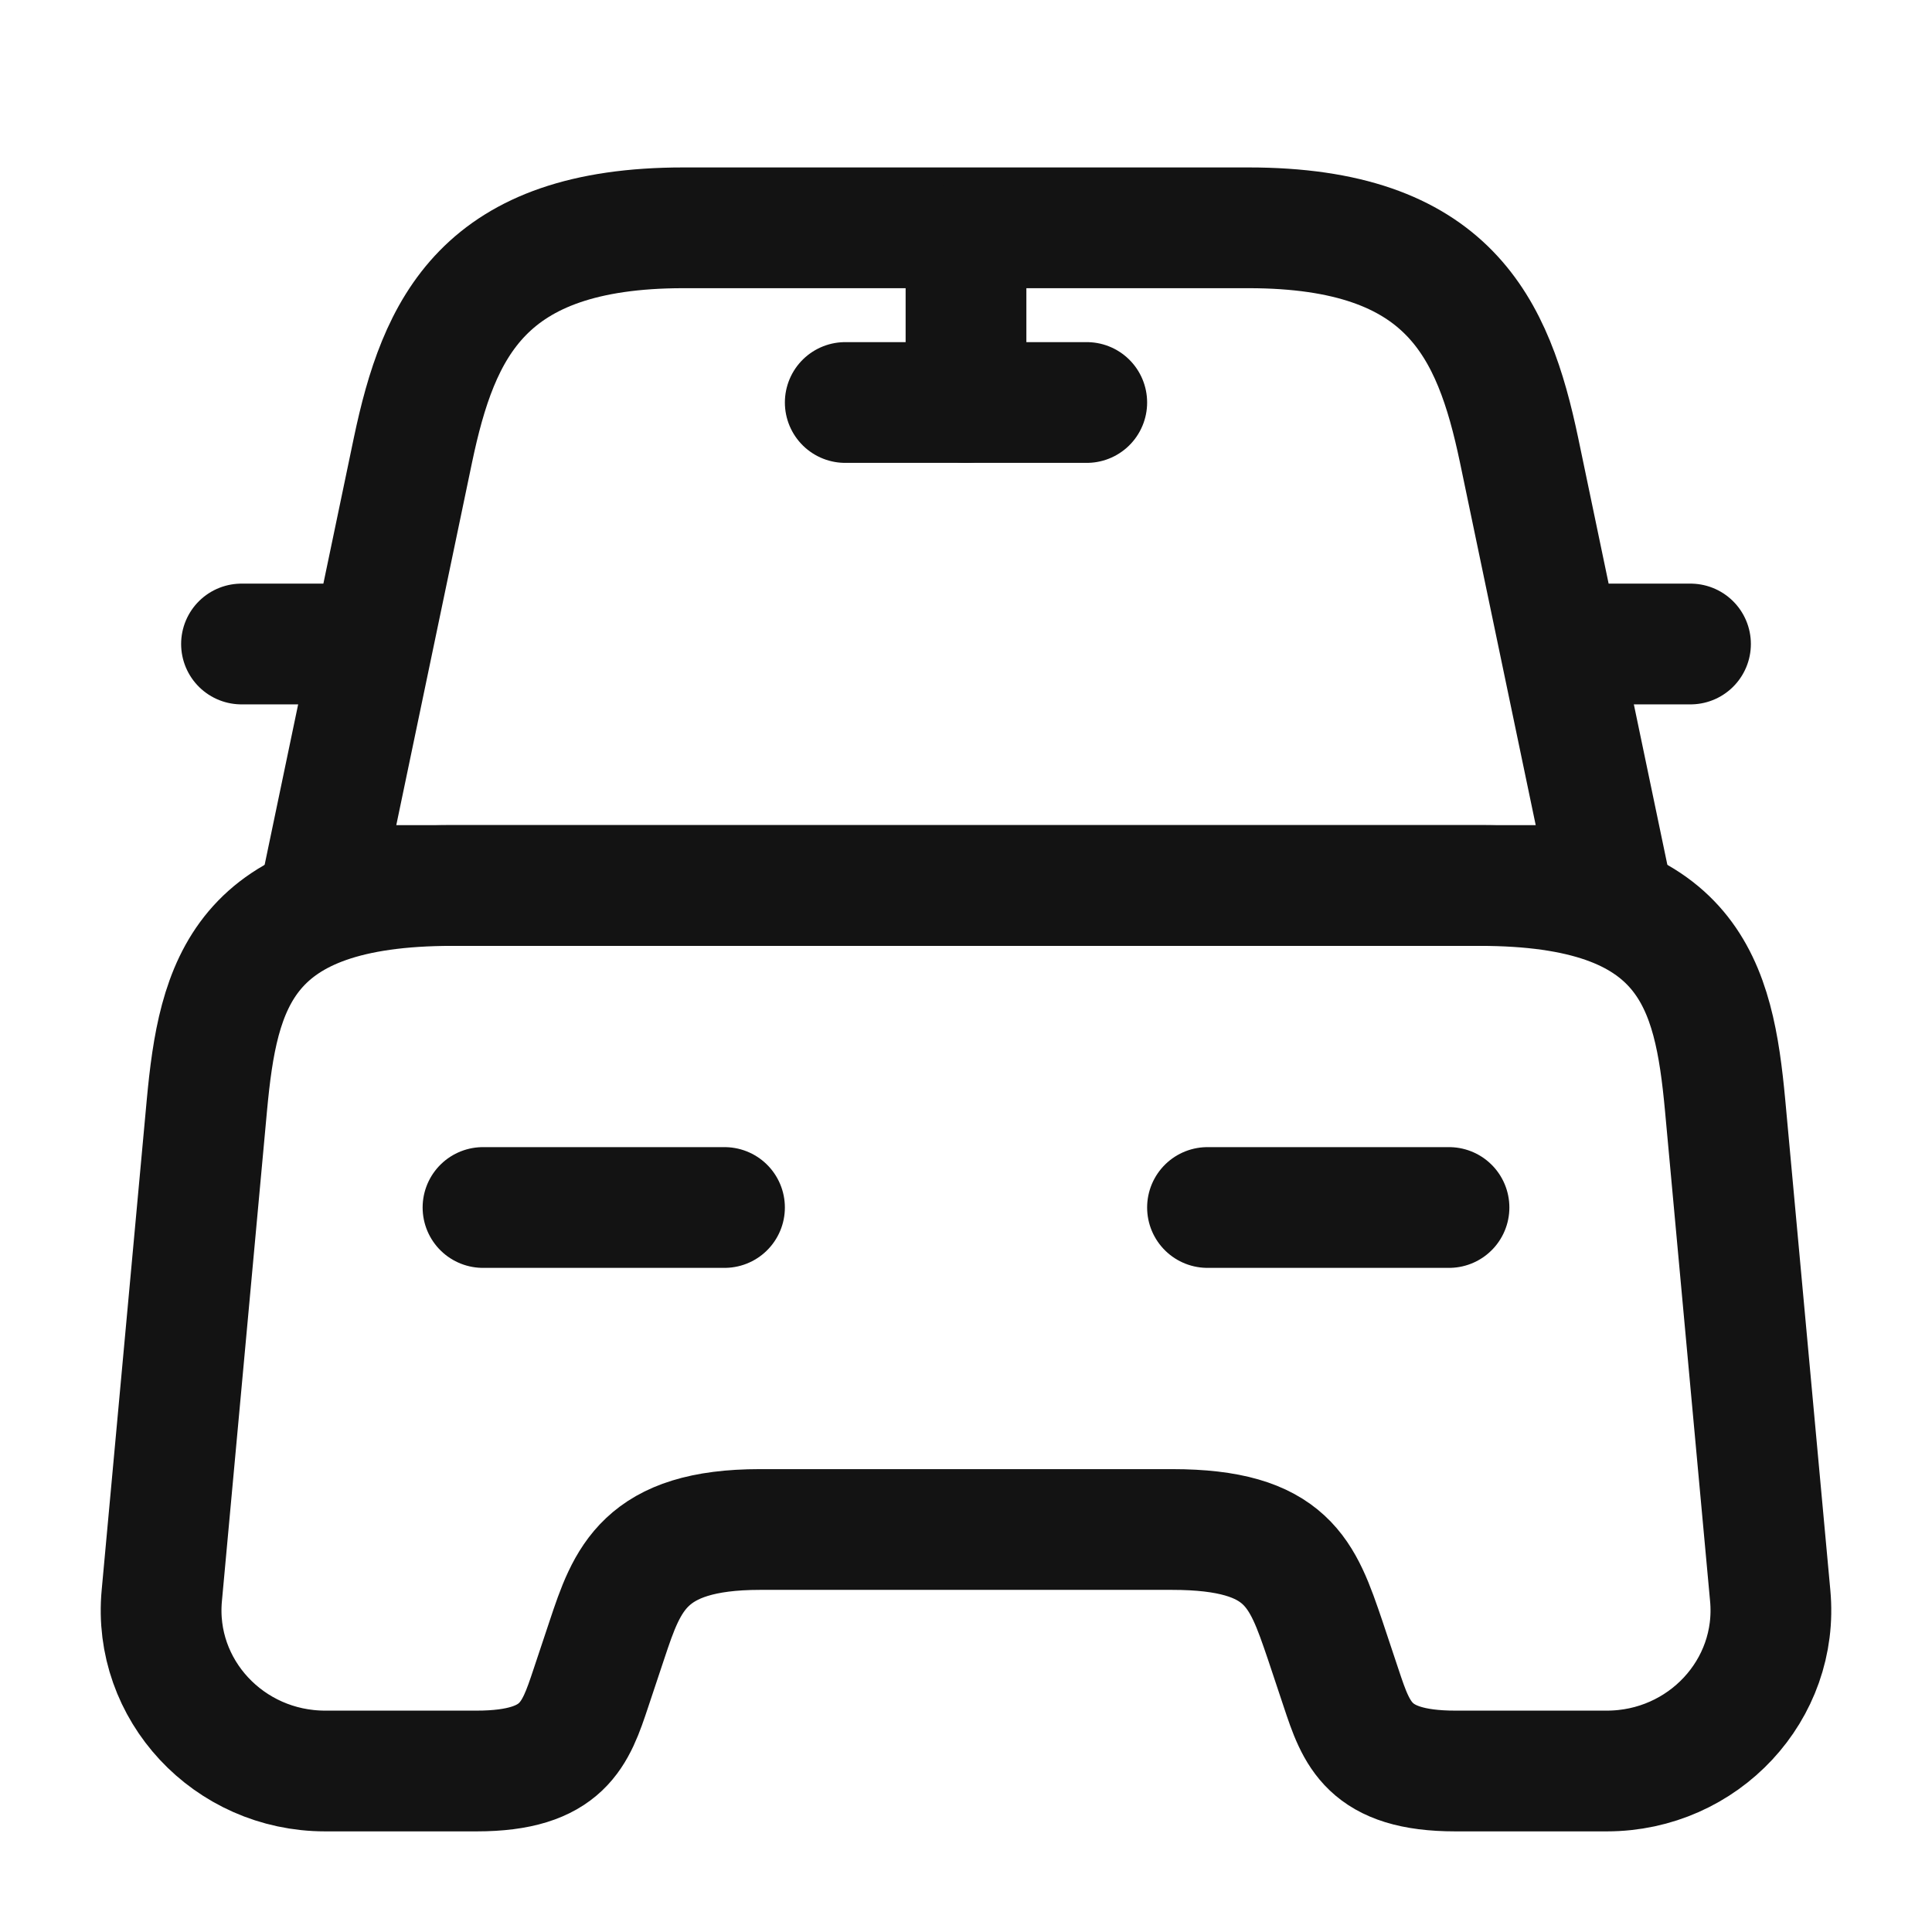
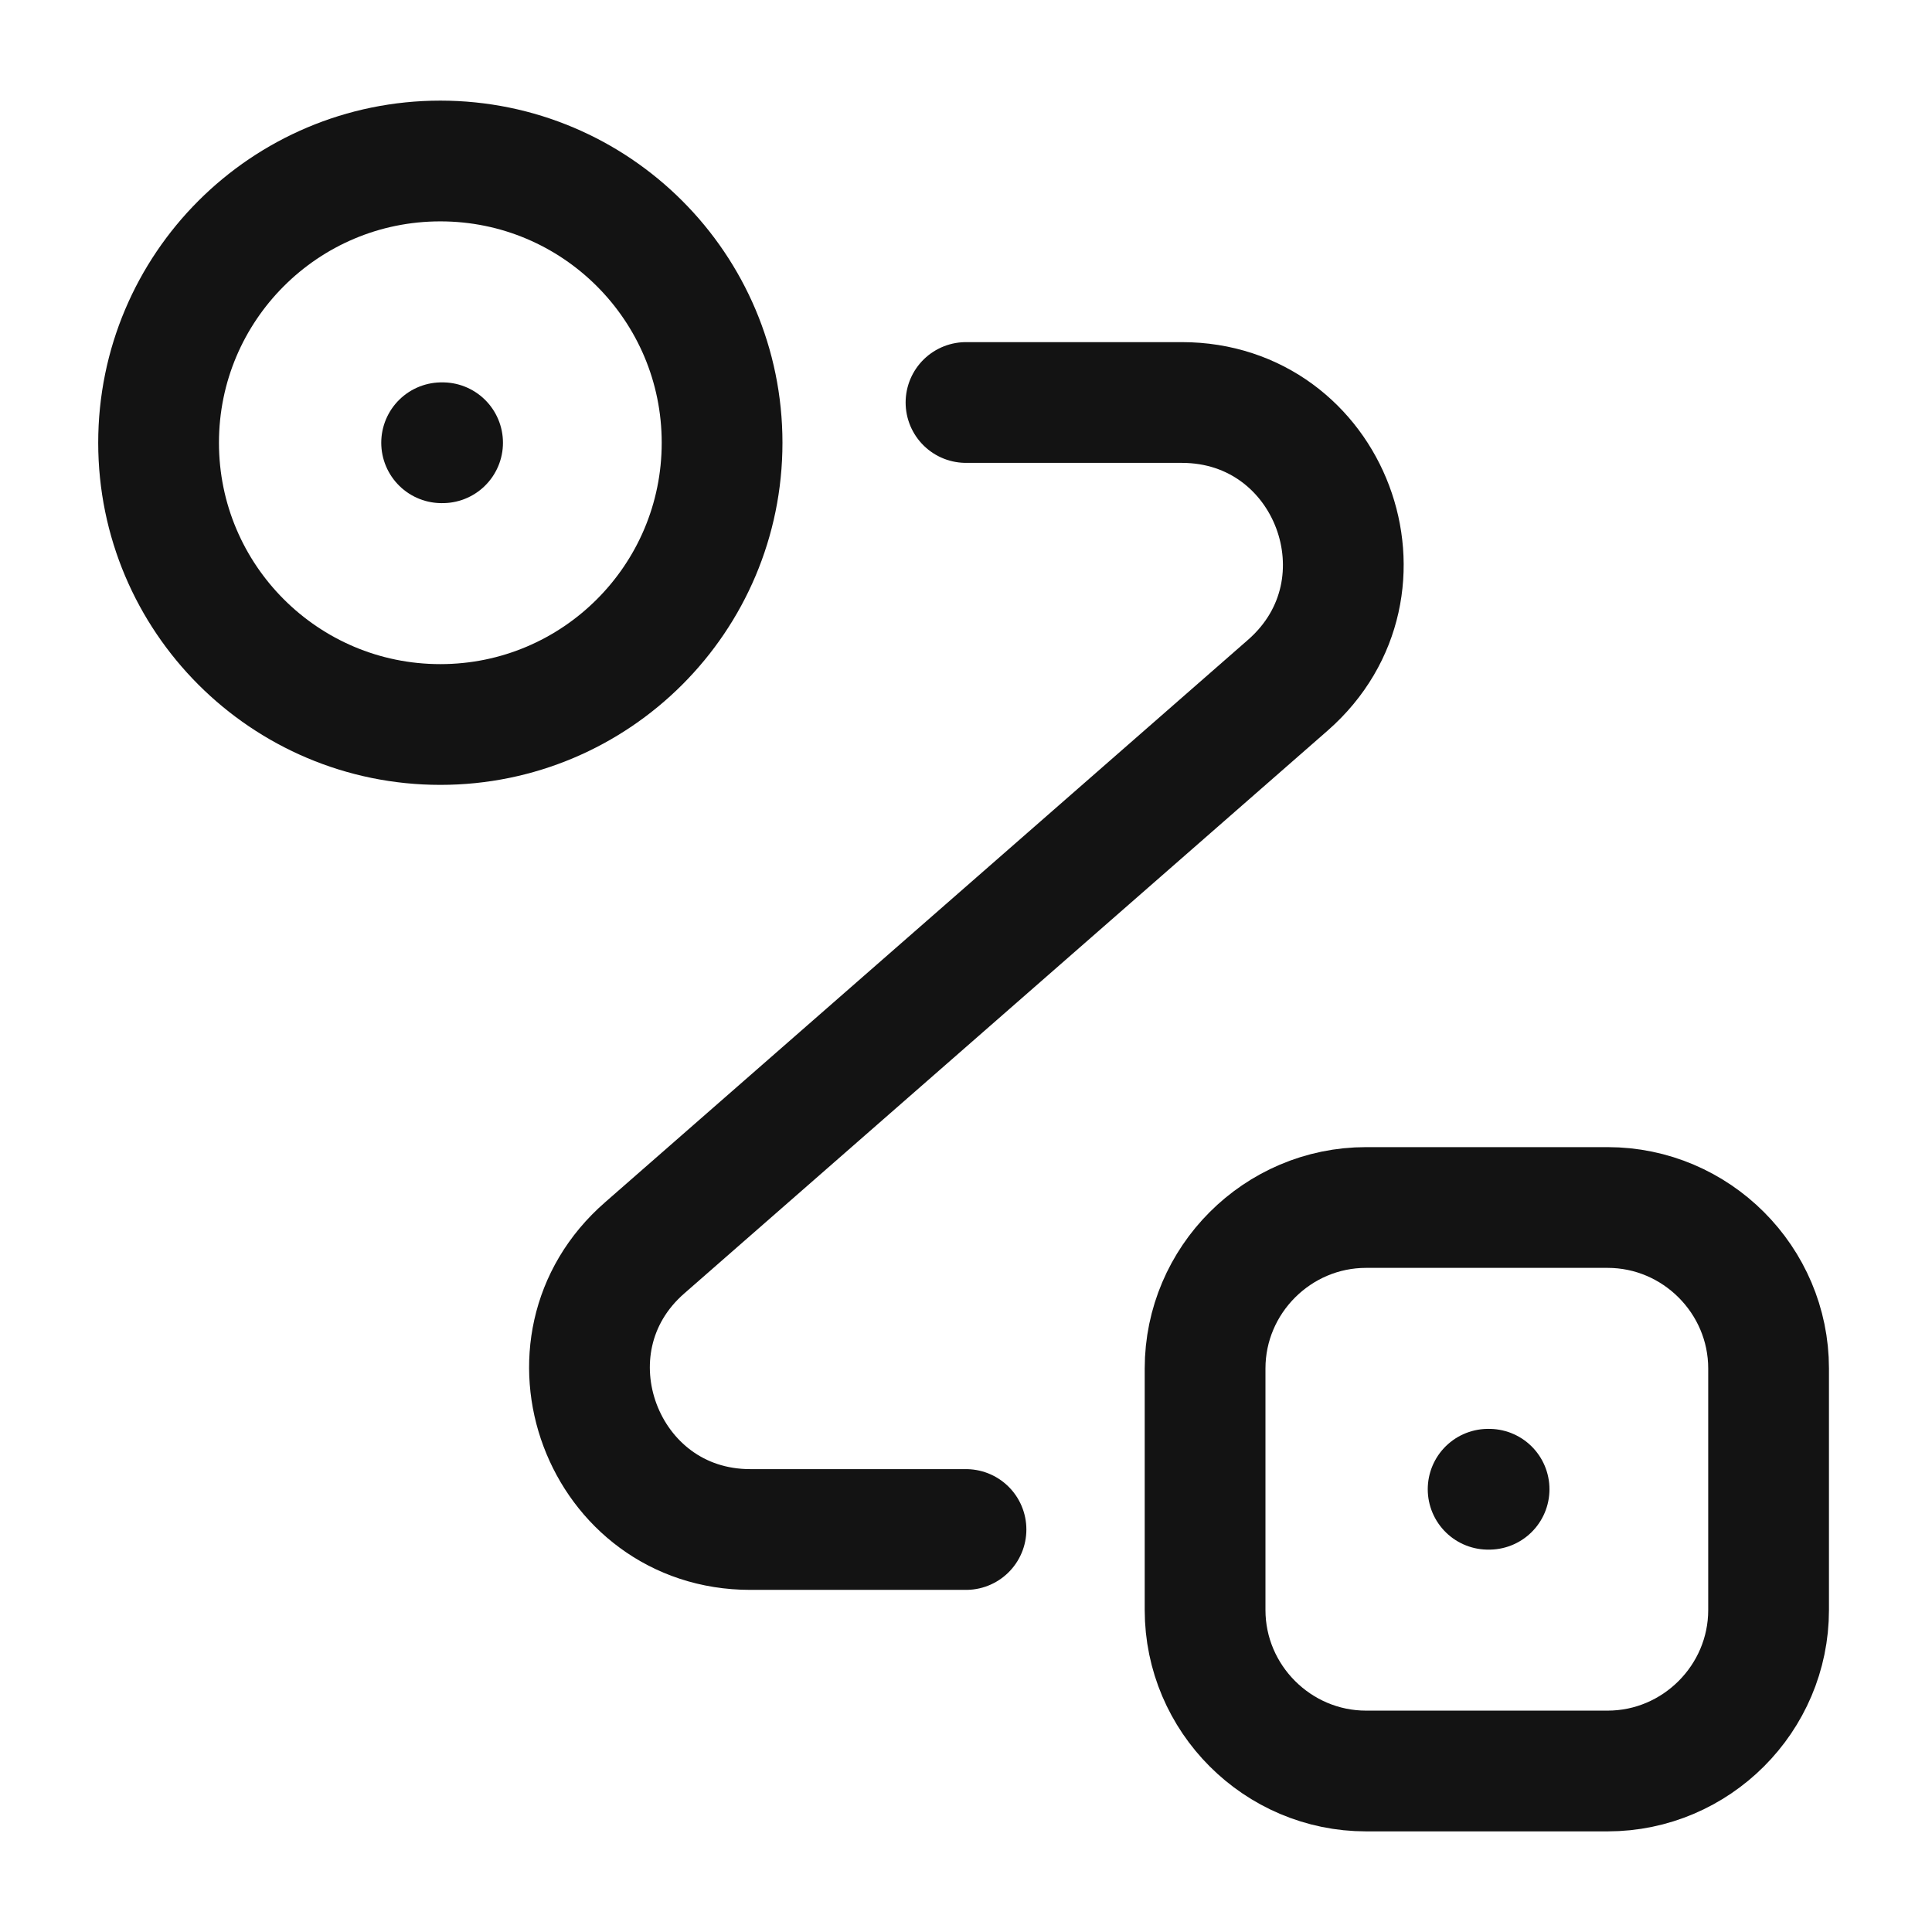
<svg xmlns="http://www.w3.org/2000/svg" preserveAspectRatio="none" overflow="visible" style="display: block;" width="24" height="24" viewBox="0 0 24 24" fill="none">
-   <g id="car">
-     <path id="Vector" d="M15.51 2.83H8.49C6 2.83 5.45 4.07 5.13 5.59L4 11H20L18.87 5.59C18.55 4.07 18 2.83 15.51 2.83Z" stroke="#131313" stroke-width="1.5" stroke-linecap="round" stroke-linejoin="round" />
-     <path id="Vector_2" d="M21.99 19.82C22.1 20.99 21.16 22 19.96 22H18.08C17 22 16.85 21.54 16.66 20.97L16.46 20.37C16.18 19.55 16 19 14.56 19H9.44C8 19 7.79 19.62 7.54 20.37L7.34 20.97C7.15 21.54 7 22 5.92 22H4.04C2.84 22 1.9 20.99 2.01 19.82L2.57 13.73C2.71 12.23 3 11 5.62 11H18.38C21 11 21.29 12.23 21.43 13.73L21.99 19.82Z" stroke="#131313" stroke-width="1.5" stroke-linecap="round" stroke-linejoin="round" />
-     <path id="Vector_3" d="M4 8H3" stroke="#131313" stroke-width="1.5" stroke-linecap="round" stroke-linejoin="round" />
-     <path id="Vector_4" d="M21 8H20" stroke="#131313" stroke-width="1.5" stroke-linecap="round" stroke-linejoin="round" />
-     <path id="Vector_5" d="M12 3V5" stroke="#131313" stroke-width="1.5" stroke-linecap="round" stroke-linejoin="round" />
-     <path id="Vector_6" d="M10.5 5H13.5" stroke="#131313" stroke-width="1.5" stroke-linecap="round" stroke-linejoin="round" />
-     <path id="Vector_7" d="M6 15H9" stroke="#131313" stroke-width="1.5" stroke-linecap="round" stroke-linejoin="round" />
-     <path id="Vector_8" d="M15 15H18" stroke="#131313" stroke-width="1.5" stroke-linecap="round" stroke-linejoin="round" />
-     <g id="Vector_9" opacity="0">
+   <g id="routing-2">
+     <path id="Vector" d="M5.47 9C7.403 9 8.97 7.433 8.97 5.5C8.97 3.567 7.403 2 5.47 2C3.537 2 1.97 3.567 1.97 5.5C1.97 7.433 3.537 9 5.47 9Z" stroke="#131313" stroke-width="1.5" />
+     <path id="Vector_2" d="M16.97 15H19.97C21.07 15 21.97 15.9 21.97 17V20C21.97 21.1 21.07 22 19.97 22H16.97C15.87 22 14.97 21.1 14.97 20V17C14.97 15.9 15.87 15 16.97 15Z" stroke="#131313" stroke-width="1.5" />
+     <path id="Vector_3" d="M12 5H14.68C16.53 5 17.39 7.29 16 8.51L8.01 15.5C6.62 16.71 7.48 19 9.32 19H12" stroke="#131313" stroke-width="1.5" stroke-linecap="round" stroke-linejoin="round" />
+     <path id="Vector_4" d="M5.486 5.5H5.498" stroke="#131313" stroke-width="1.5" stroke-linecap="round" stroke-linejoin="round" />
+     <path id="Vector_5" d="M18.486 18.5H18.498" stroke="#131313" stroke-width="1.5" stroke-linecap="round" stroke-linejoin="round" />
+     <g id="Vector_6" opacity="0">
</g>
  </g>
</svg>
